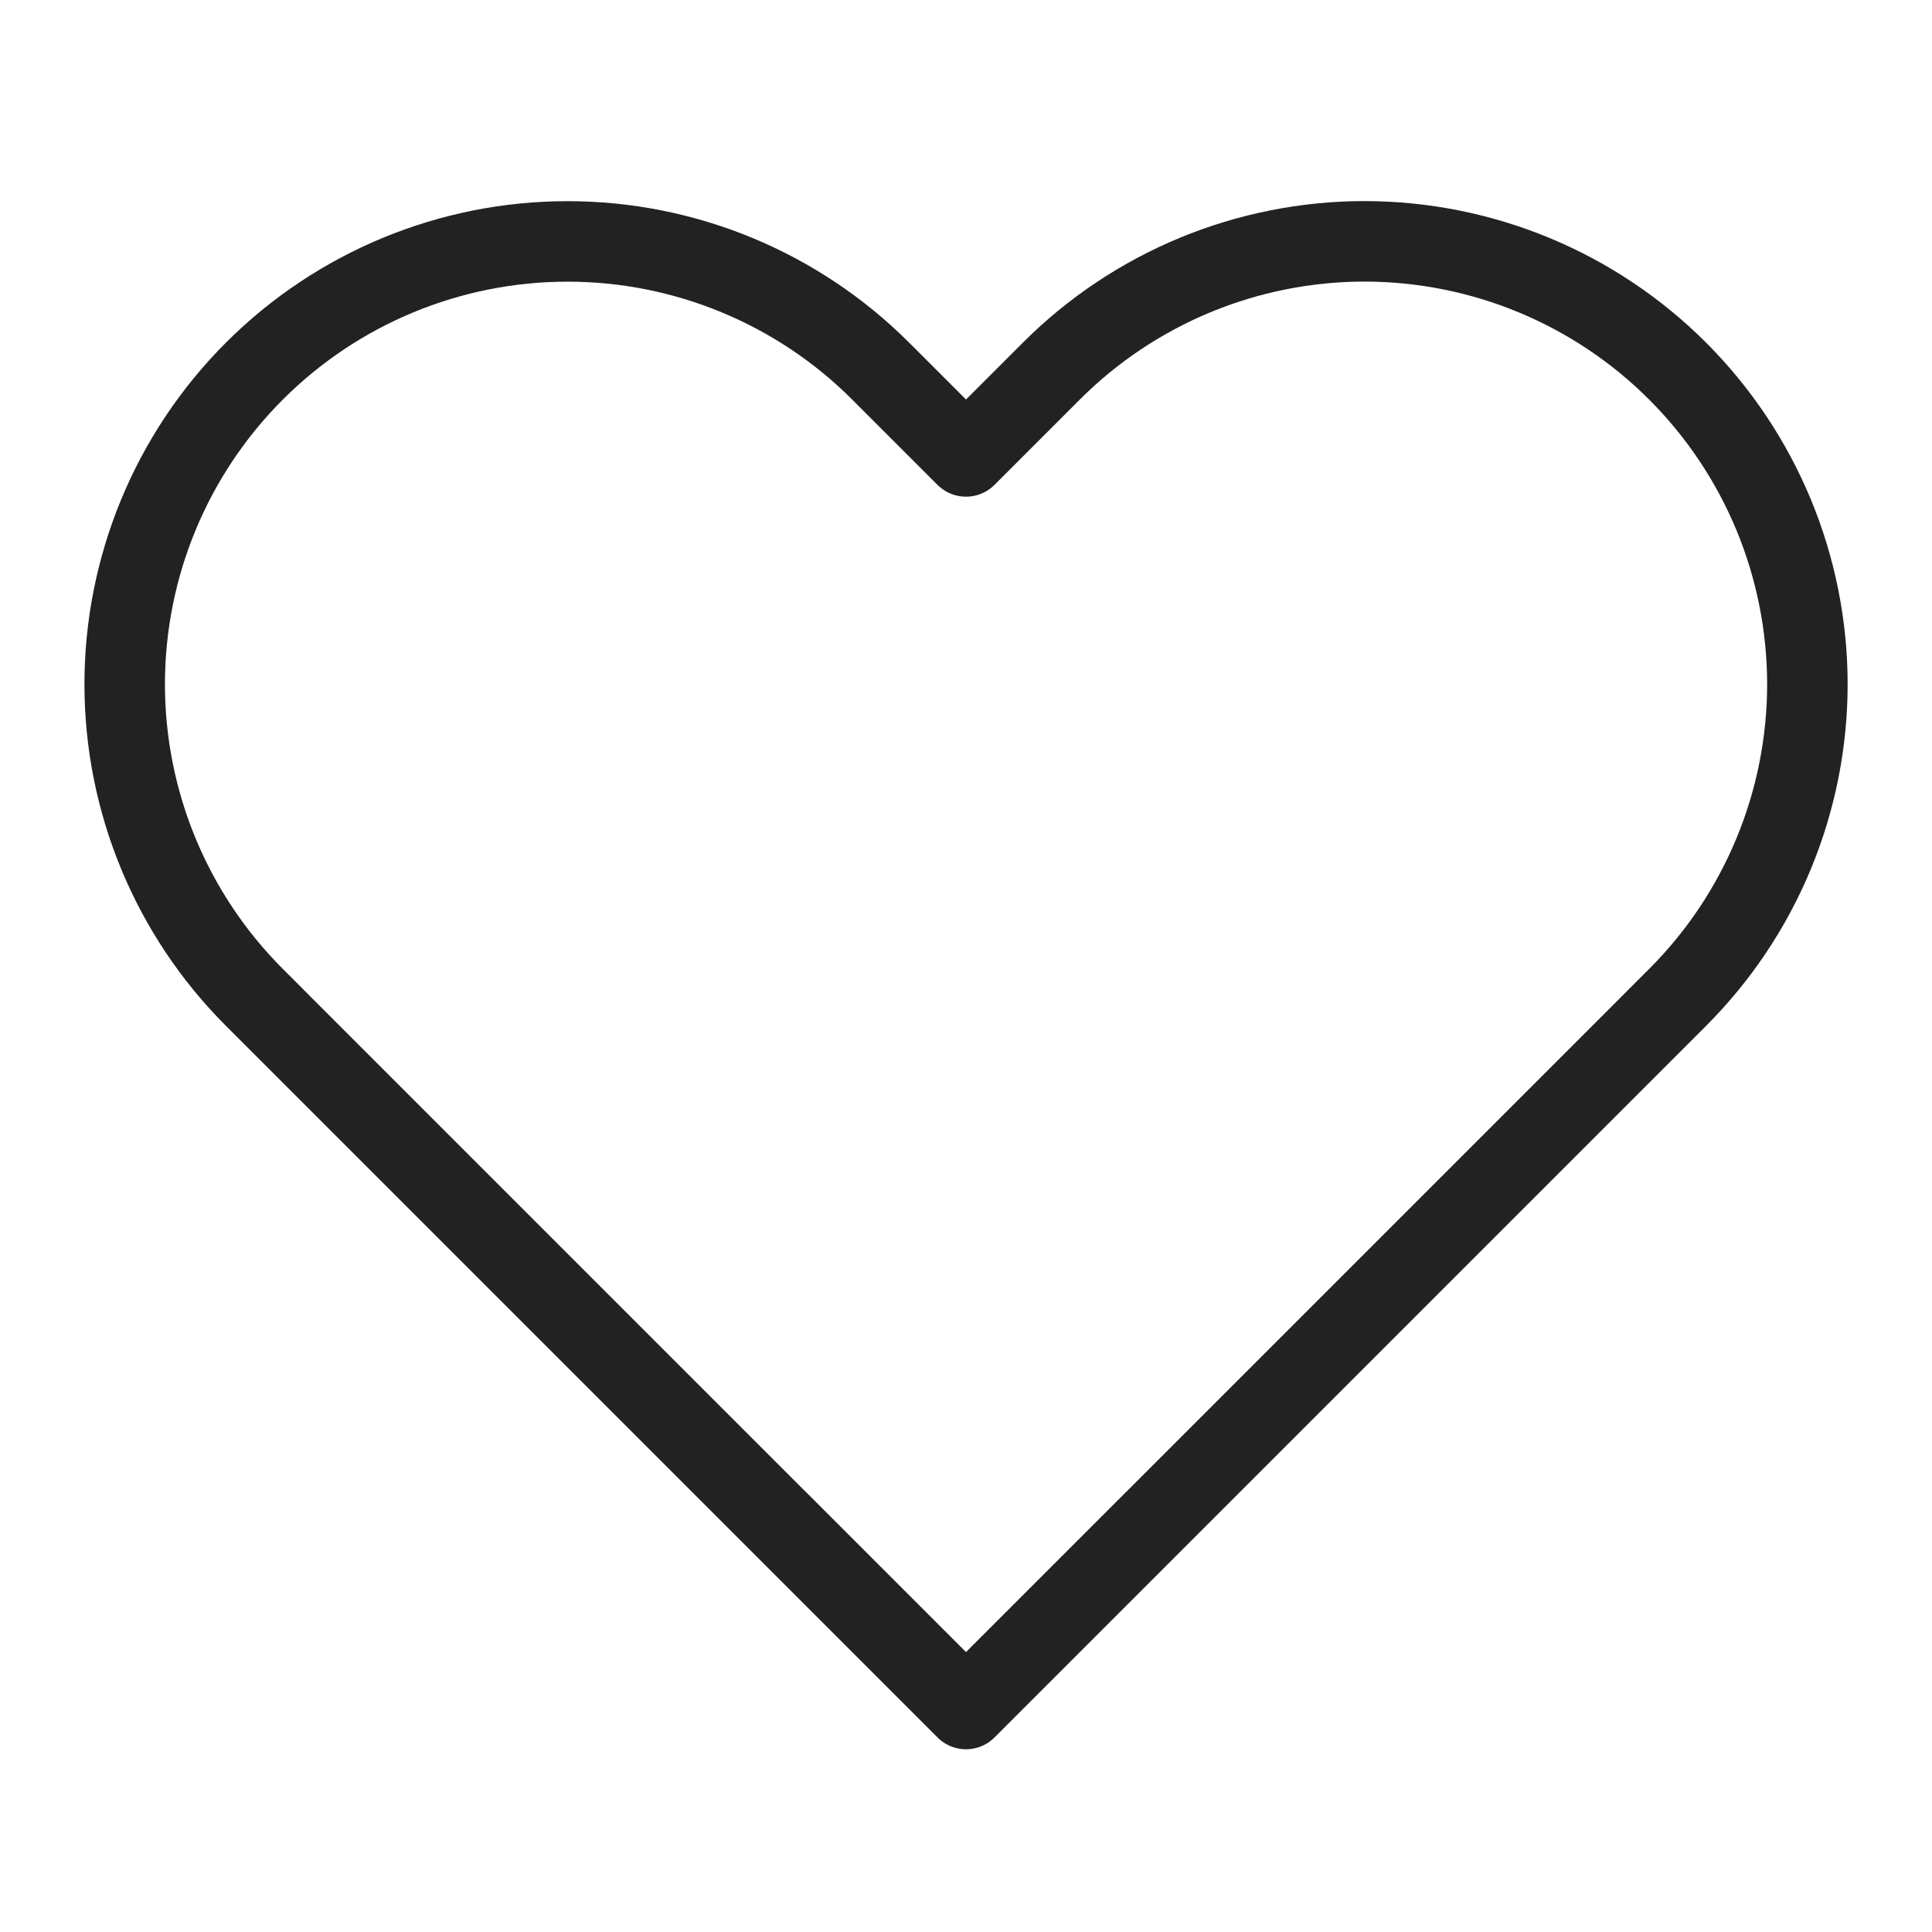
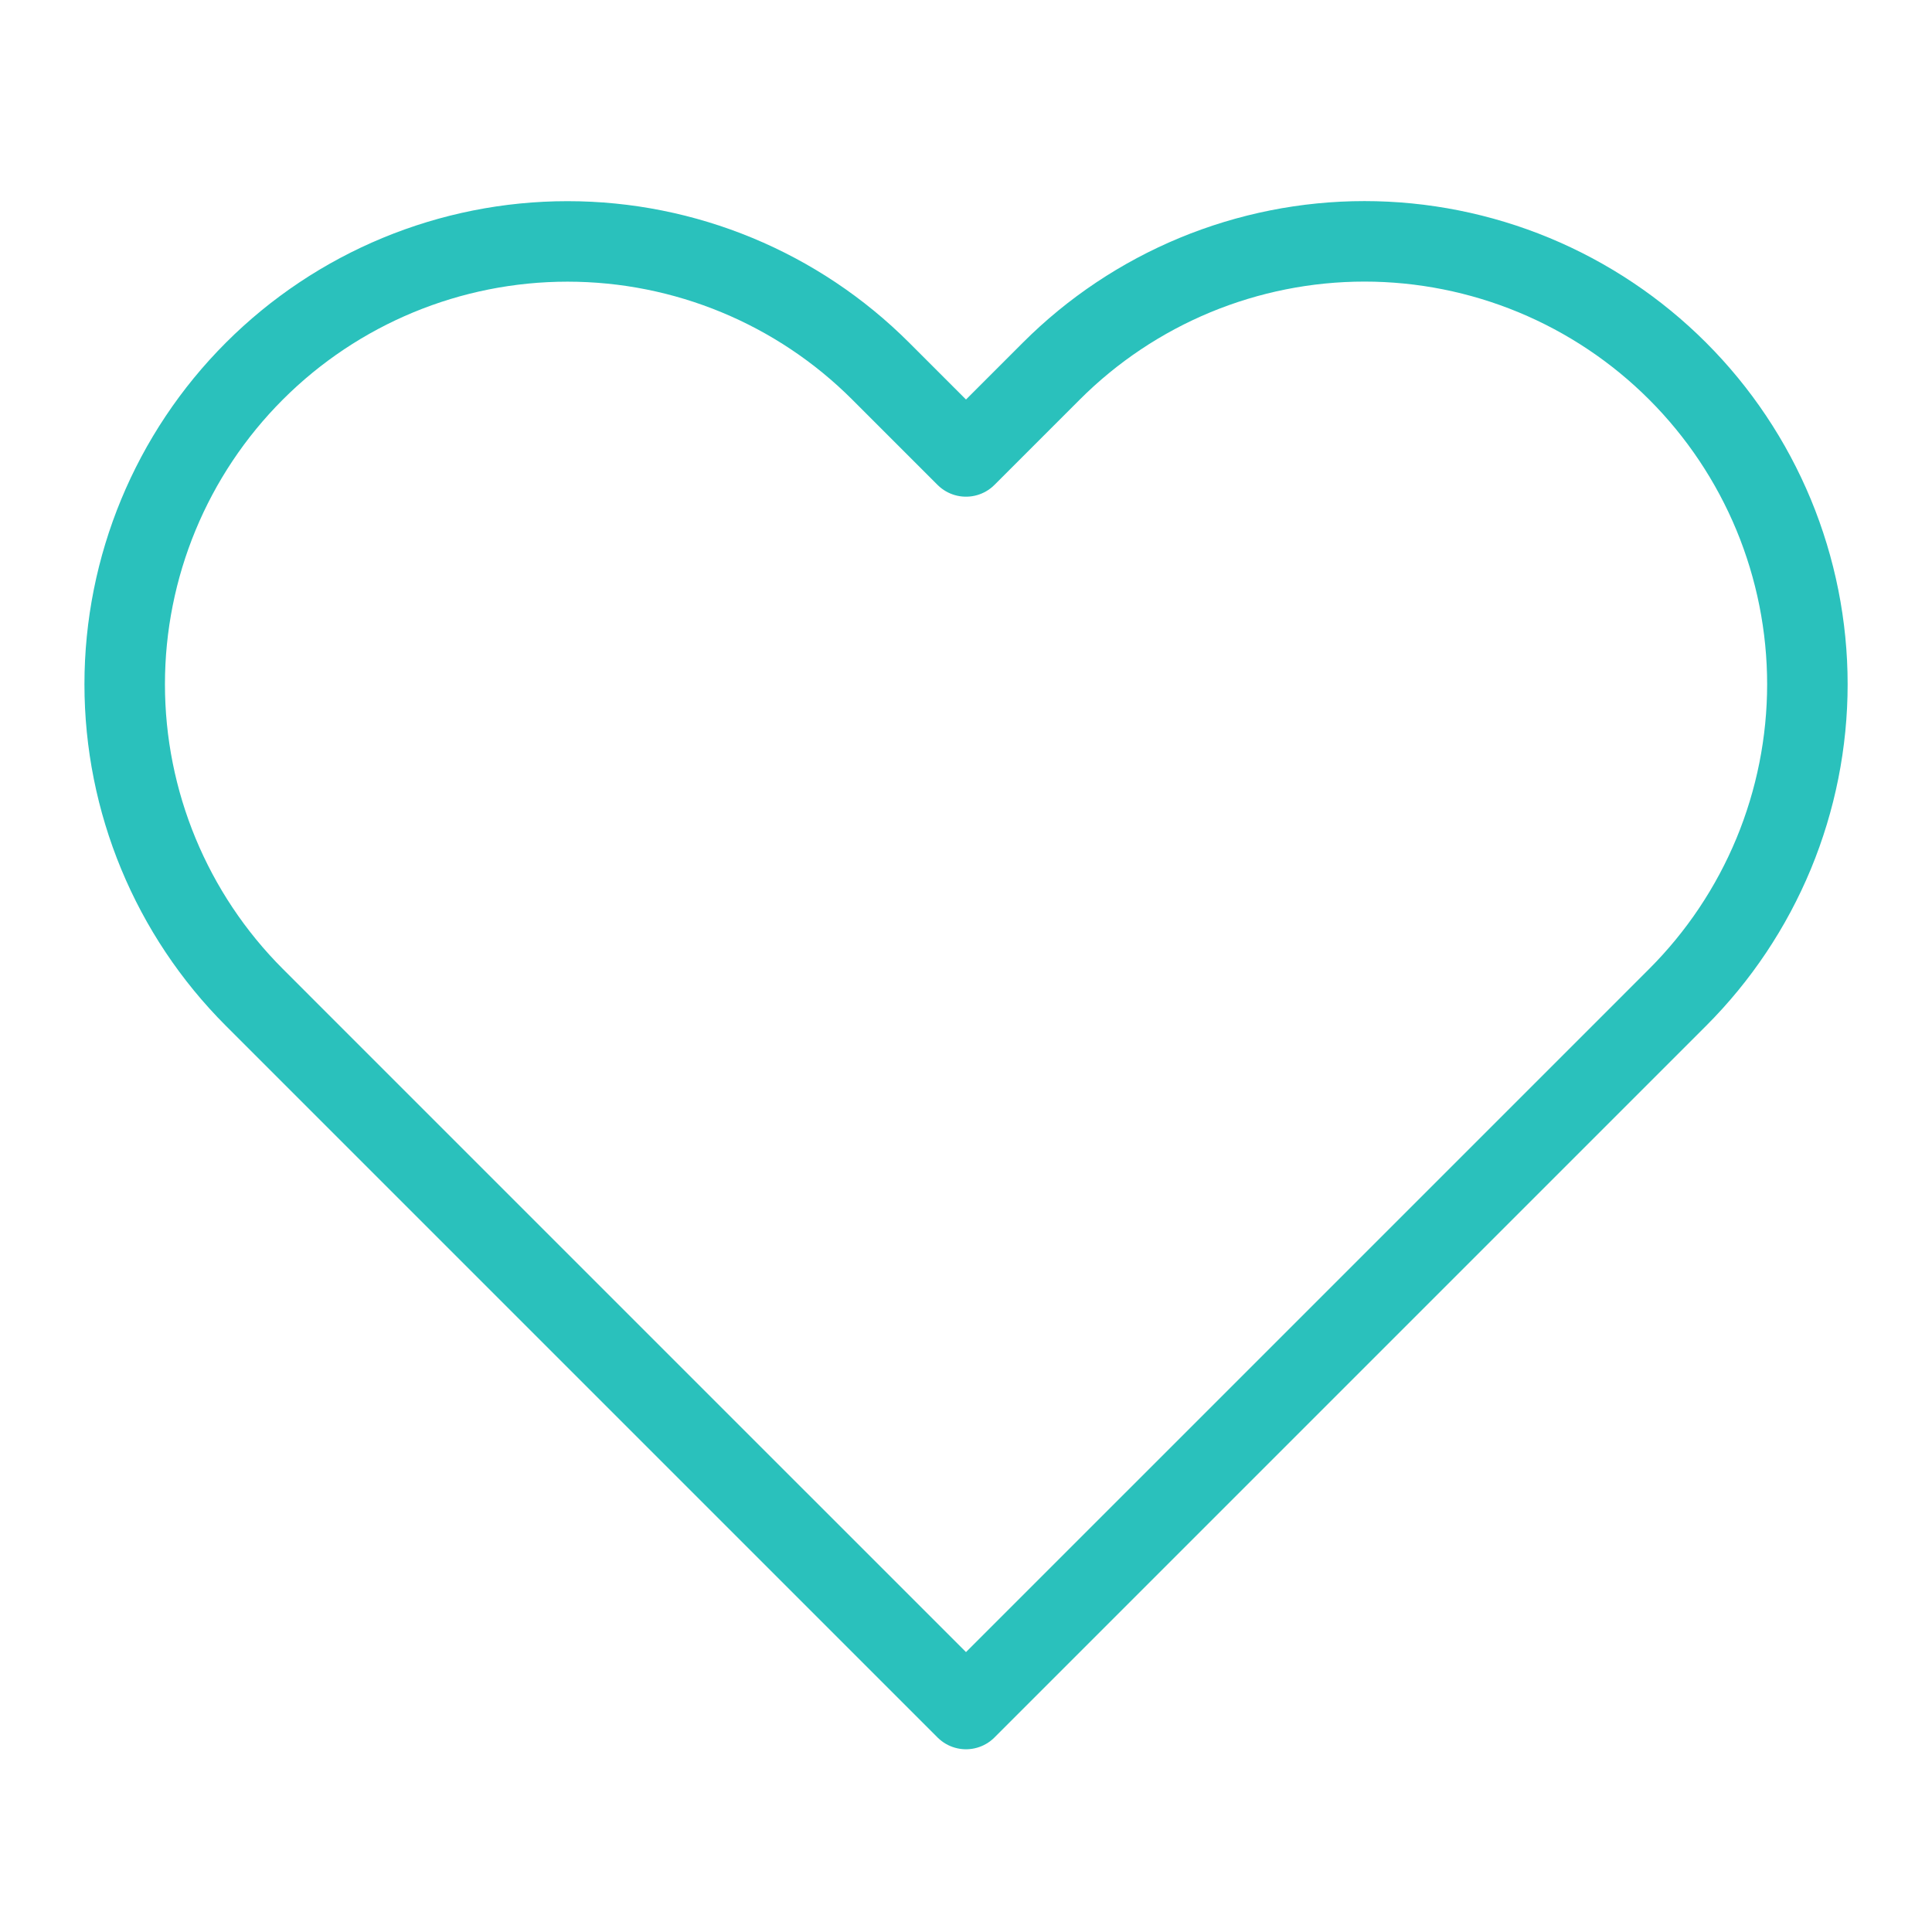
- <svg xmlns="http://www.w3.org/2000/svg" width="24" height="24" viewBox="0 0 24 24" fill="none">
-   <path d="M20.84 4.61C20.329 4.099 19.723 3.694 19.055 3.417C18.388 3.141 17.672 2.998 16.95 2.998C16.227 2.998 15.512 3.141 14.845 3.417C14.177 3.694 13.571 4.099 13.06 4.61L12 5.67L10.94 4.61C9.908 3.578 8.509 2.999 7.05 2.999C5.591 2.999 4.192 3.578 3.16 4.61C2.128 5.642 1.549 7.041 1.549 8.5C1.549 9.959 2.128 11.358 3.16 12.39L4.22 13.45L12 21.23L19.78 13.45L20.84 12.39C21.351 11.879 21.756 11.273 22.033 10.605C22.309 9.938 22.452 9.222 22.452 8.5C22.452 7.778 22.309 7.062 22.033 6.395C21.756 5.727 21.351 5.121 20.84 4.61V4.61Z" stroke="#222222" stroke-linecap="round" stroke-linejoin="round" />
+ <svg xmlns="http://www.w3.org/2000/svg" width="24" height="24" viewBox="0 0 24 24" fill="none" stroke="#2ac1bc">
+   <path d="M20.84 4.61C20.329 4.099 19.723 3.694 19.055 3.417C18.388 3.141 17.672 2.998 16.95 2.998C16.227 2.998 15.512 3.141 14.845 3.417C14.177 3.694 13.571 4.099 13.06 4.61L12 5.67L10.94 4.61C9.908 3.578 8.509 2.999 7.05 2.999C5.591 2.999 4.192 3.578 3.16 4.61C2.128 5.642 1.549 7.041 1.549 8.5C1.549 9.959 2.128 11.358 3.16 12.39L4.22 13.45L12 21.23L19.78 13.45L20.84 12.39C21.351 11.879 21.756 11.273 22.033 10.605C22.309 9.938 22.452 9.222 22.452 8.5C22.452 7.778 22.309 7.062 22.033 6.395C21.756 5.727 21.351 5.121 20.84 4.61V4.61Z" stroke-linecap="round" stroke-linejoin="round" />
</svg>
